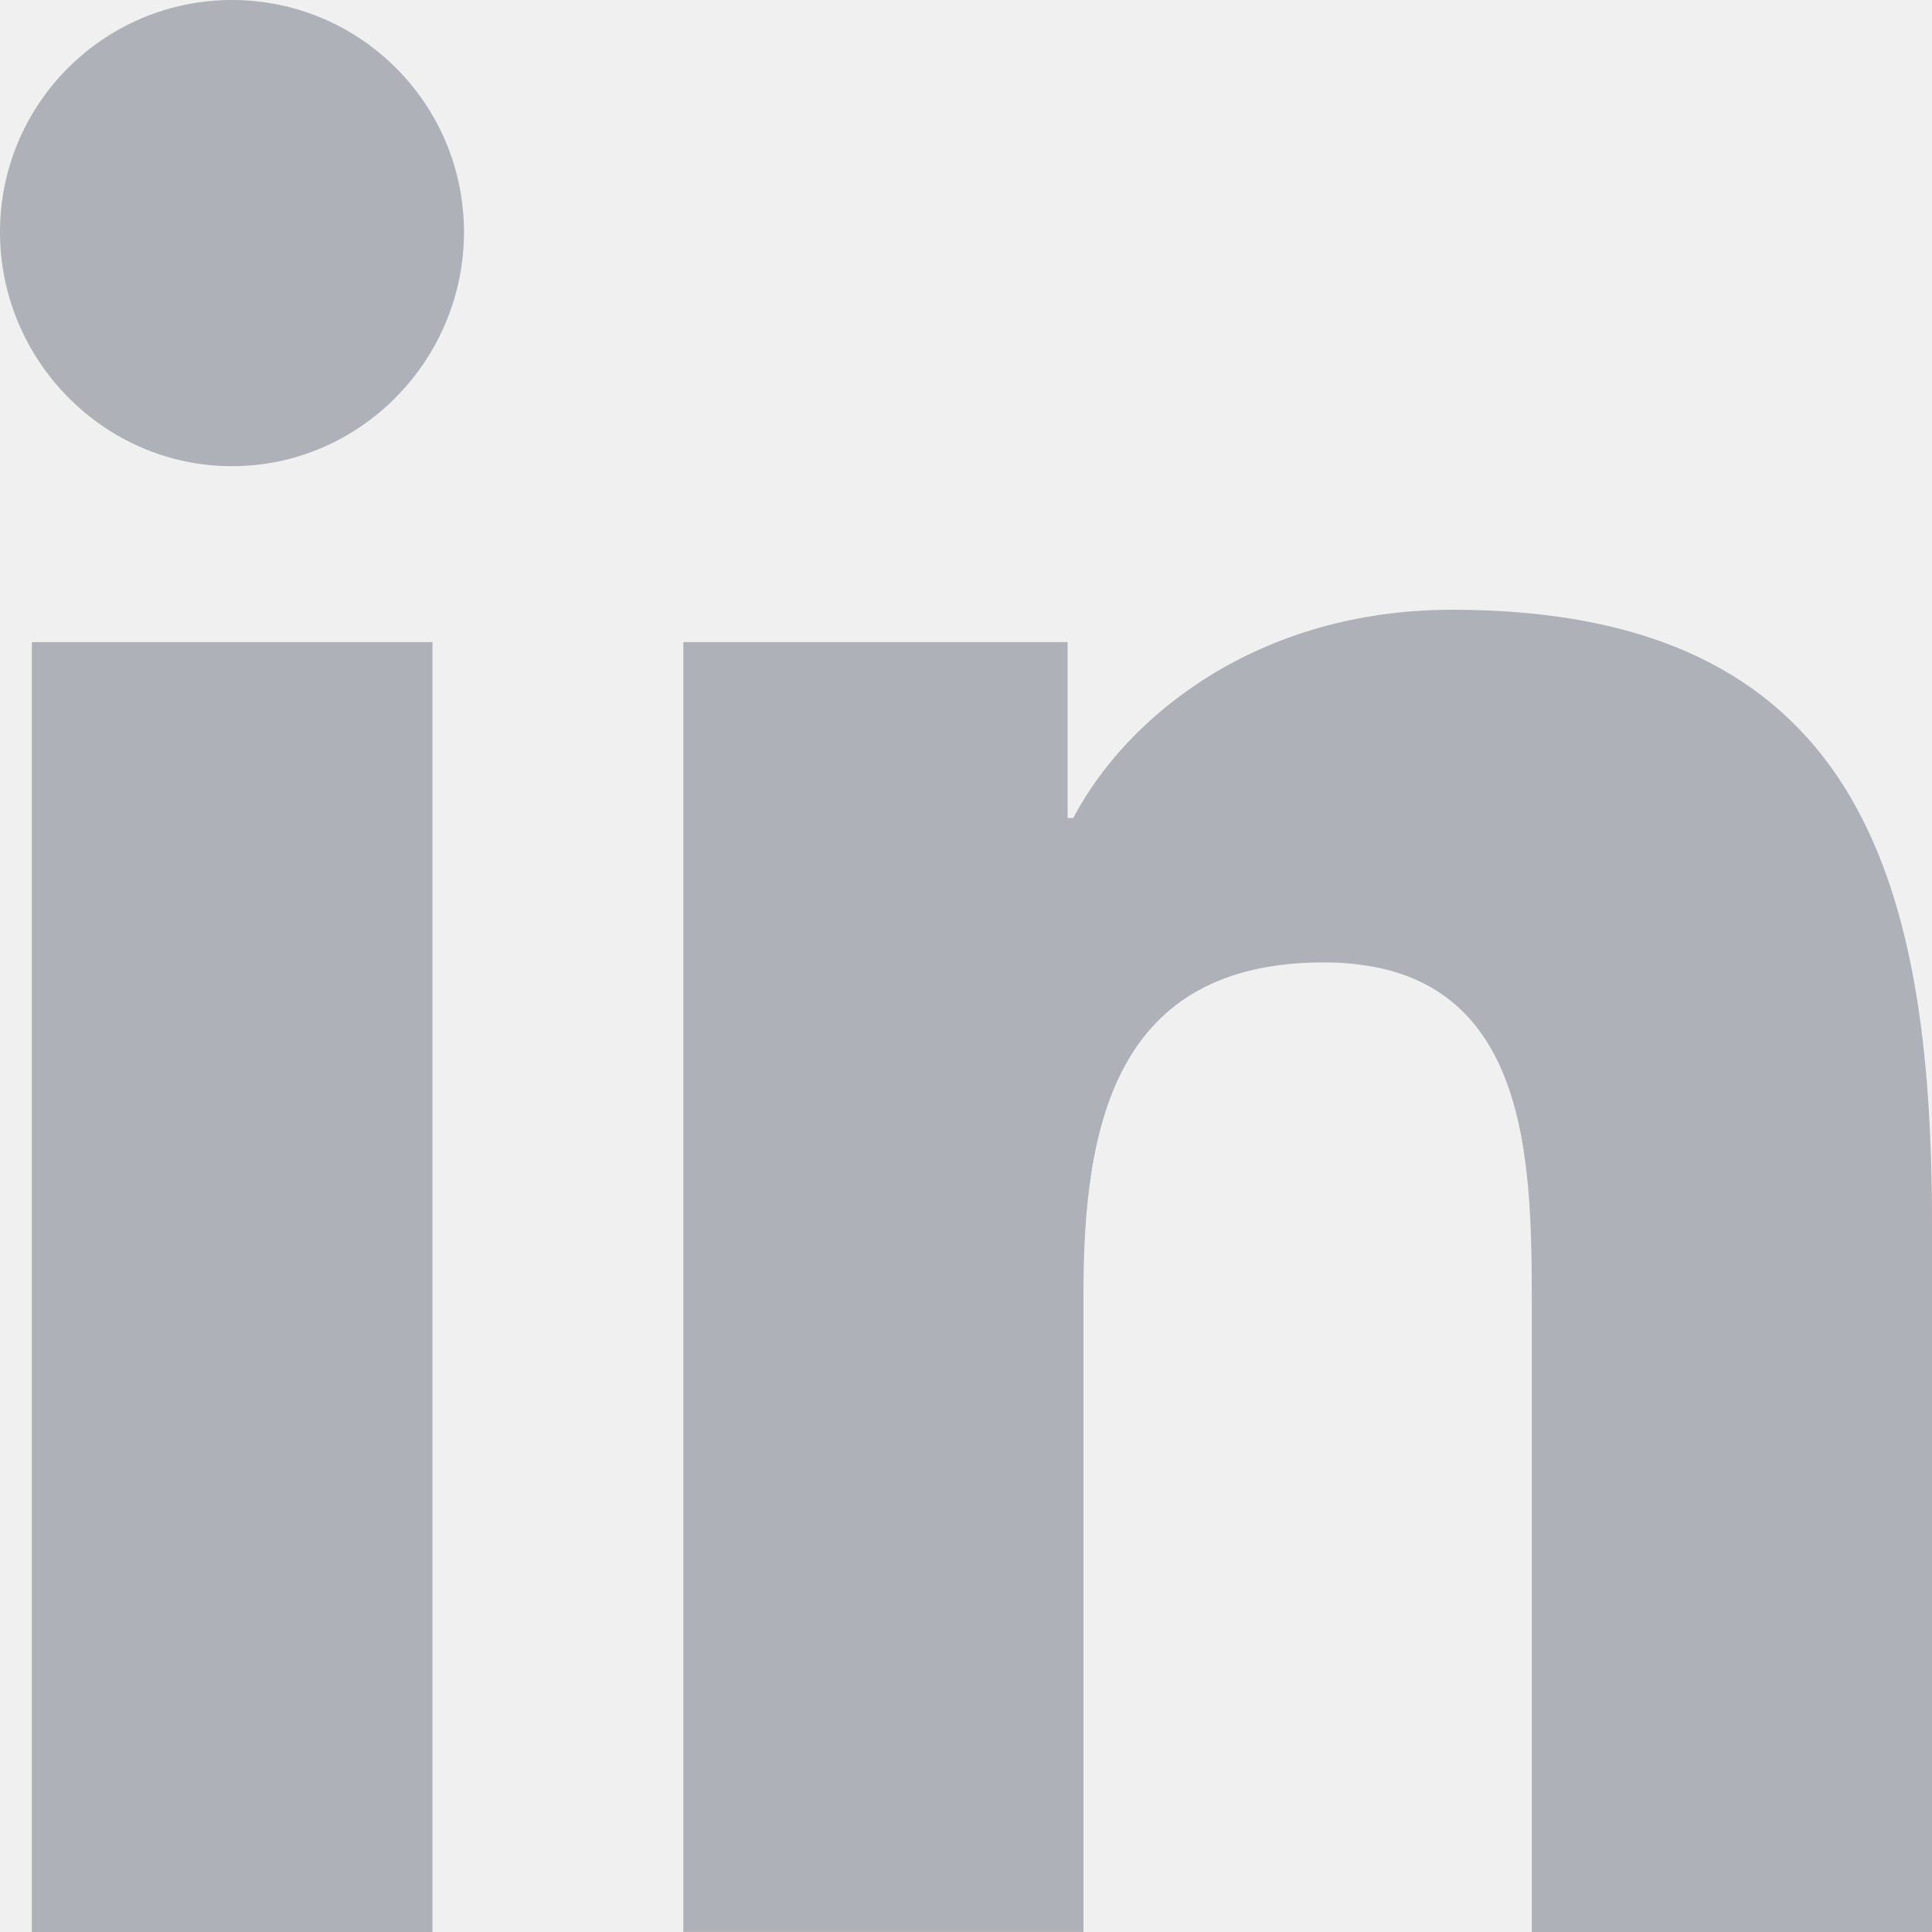
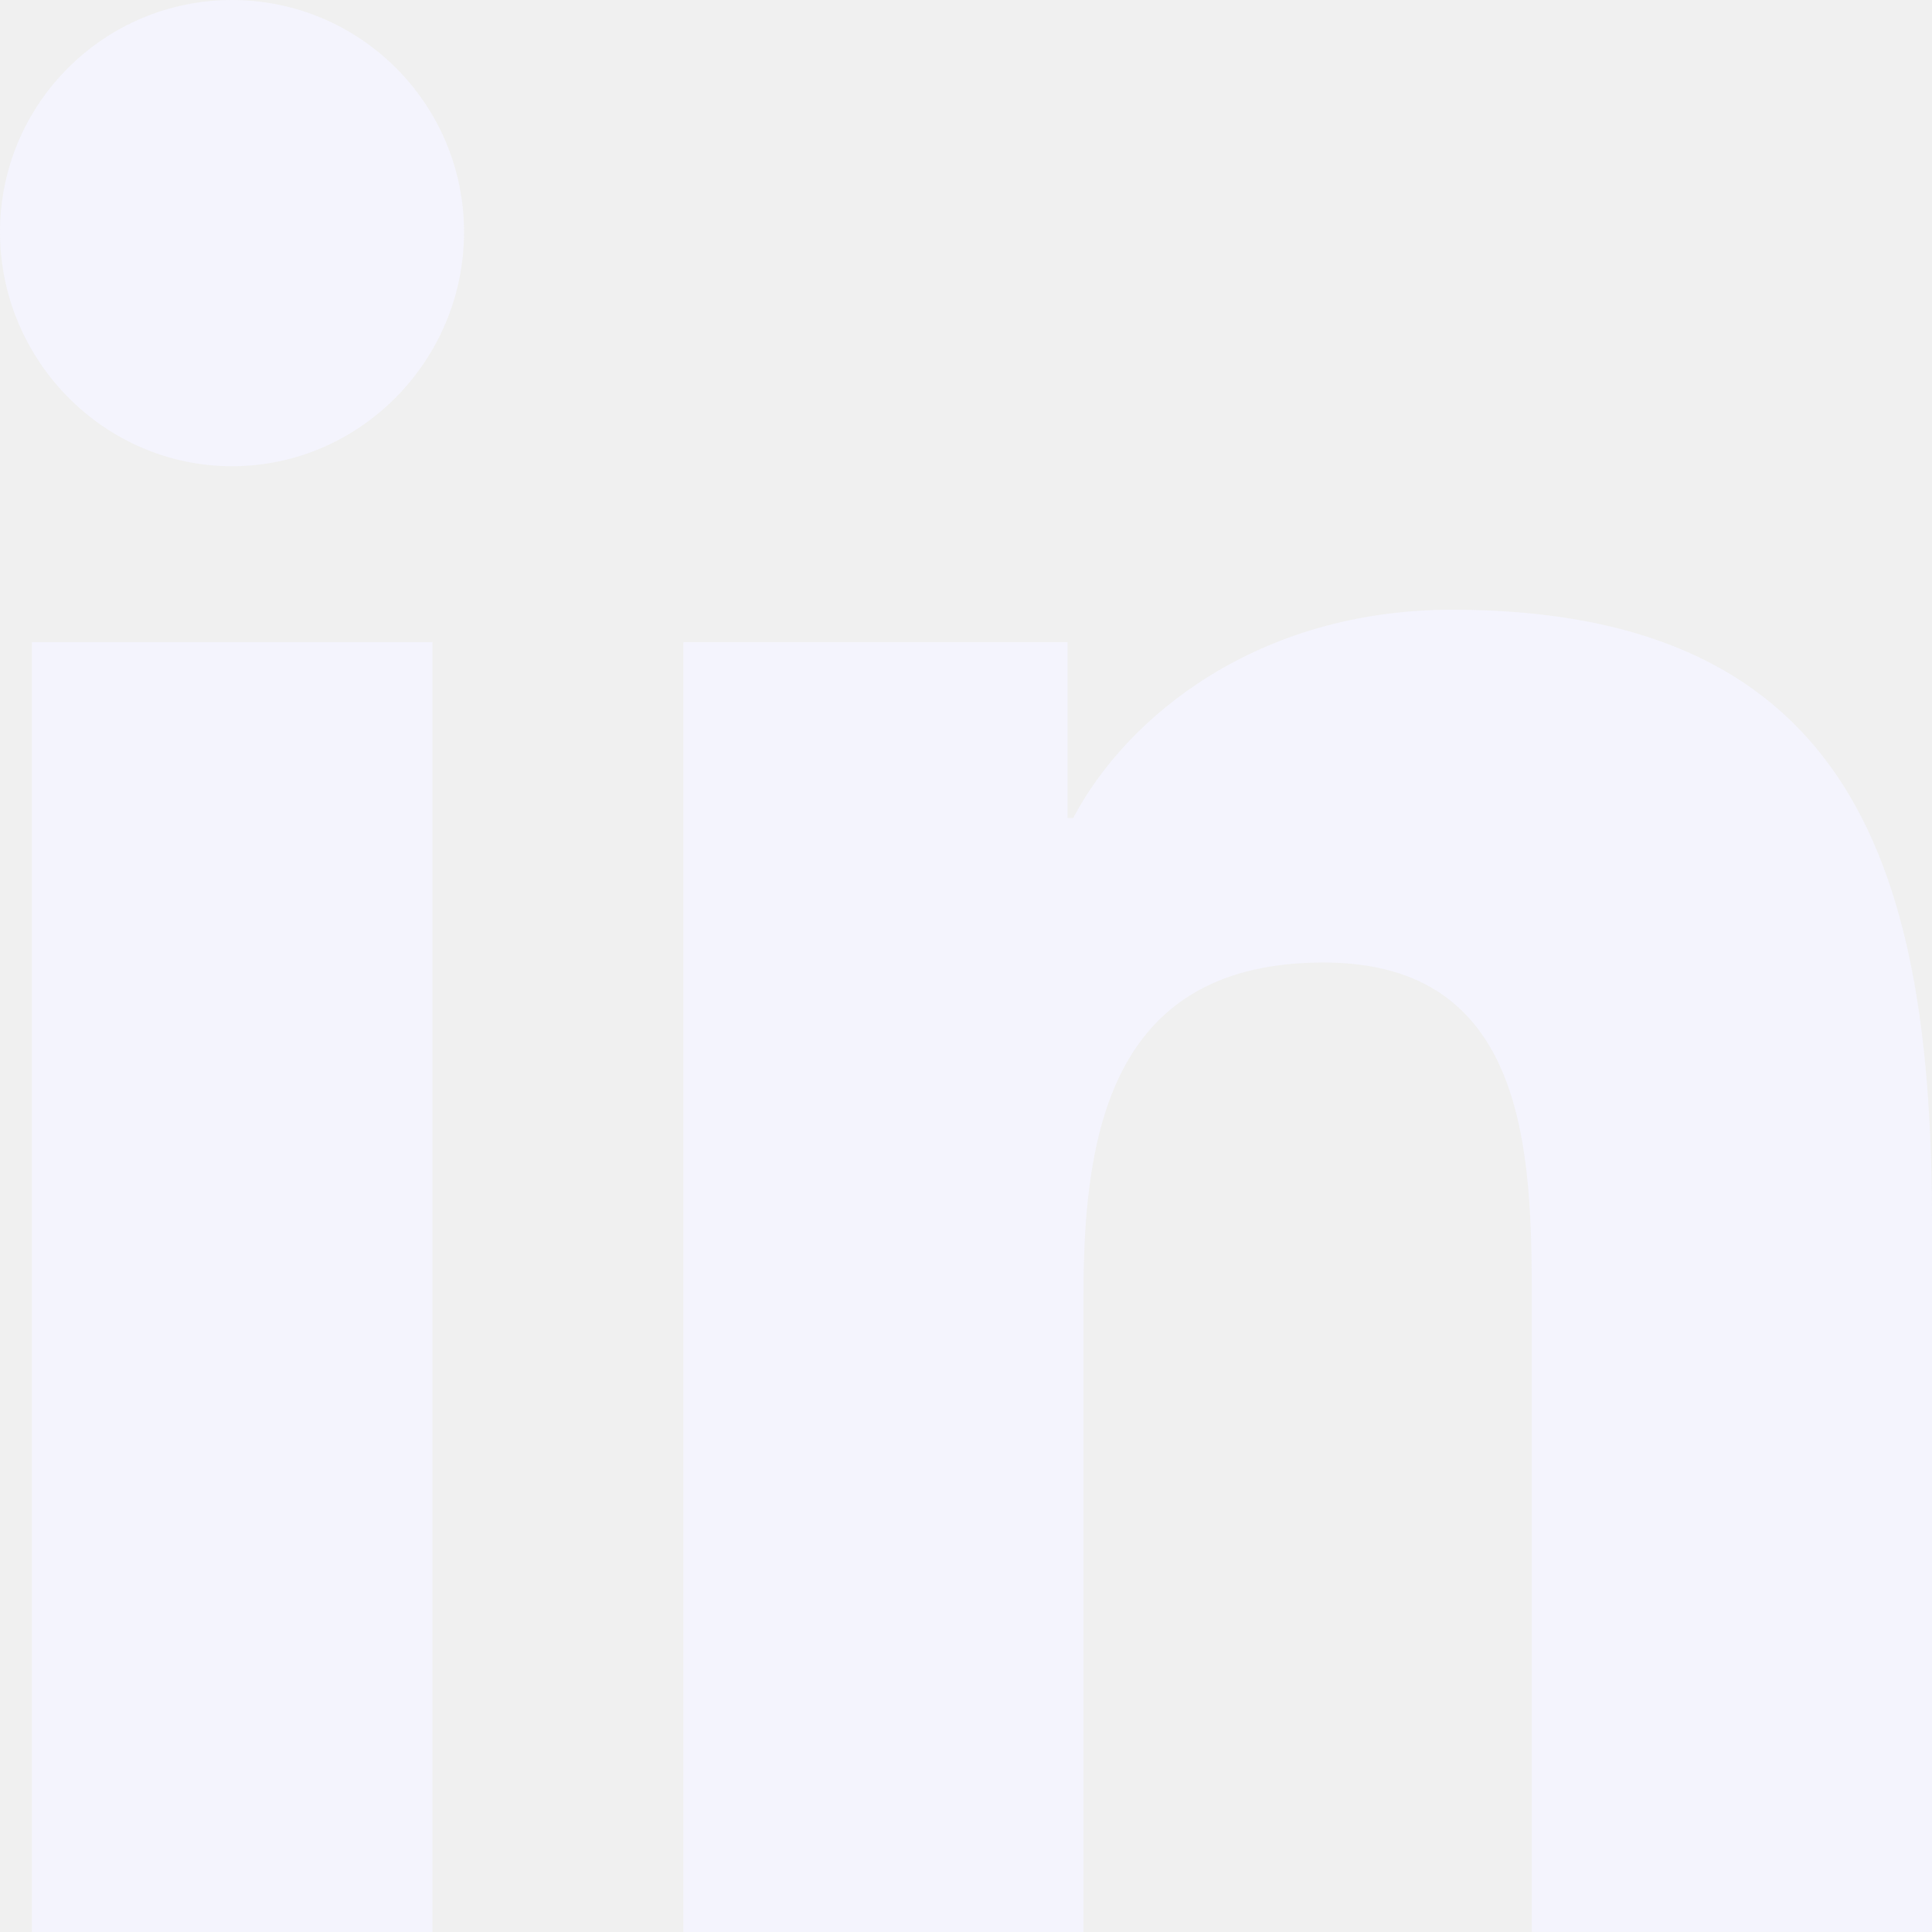
- <svg xmlns="http://www.w3.org/2000/svg" width="20" height="20" viewBox="0 0 20 20" fill="none">
-   <g clip-path="url(#clip0_1_476)">
-     <path d="M19.995 20V19.999H20V12.664C20 9.076 19.227 6.312 15.033 6.312C13.016 6.312 11.662 7.418 11.11 8.468H11.052V6.647H7.074V19.999H11.216V13.387C11.216 11.647 11.546 9.963 13.702 9.963C15.826 9.963 15.857 11.95 15.857 13.499V20H19.995Z" fill="#AFB1B8" />
-     <path d="M0.33 6.647H4.477V20H0.33V6.647Z" fill="#AFB1B8" />
-     <path d="M2.402 0C1.076 0 0 1.076 0 2.402C0 3.728 1.076 4.826 2.402 4.826C3.728 4.826 4.803 3.728 4.803 2.402C4.803 1.076 3.727 0 2.402 0V0Z" fill="#AFB1B8" />
-   </g>
-   <defs>
-     <clipPath id="clip0_1_476">
-       <rect width="20" height="20" fill="white" />
-     </clipPath>
-   </defs>
+ <svg xmlns="http://www.w3.org/2000/svg" version="1.1" width="32" height="32" viewBox="0 0 32 32">
+   <path fill="#f4f4fd" d="M31.992 32h0.008v-11.737c0-5.741-1.236-10.164-7.948-10.164-3.227 0-5.392 1.771-6.276 3.449h-0.093v-2.913h-6.364v21.365h6.627v-10.579c0-2.785 0.528-5.479 3.977-5.479 3.399 0 3.449 3.179 3.449 5.657v10.4h6.62zM0.528 10.636h6.635v21.364h-6.635v-21.364zM3.843 0c-2.122 0.001-3.842 1.721-3.843 3.843v0c0 2.121 1.721 3.879 3.843 3.879s3.843-1.757 3.843-3.879c-0.002-2.122-1.721-3.841-3.843-3.843h-0z" />
</svg>
